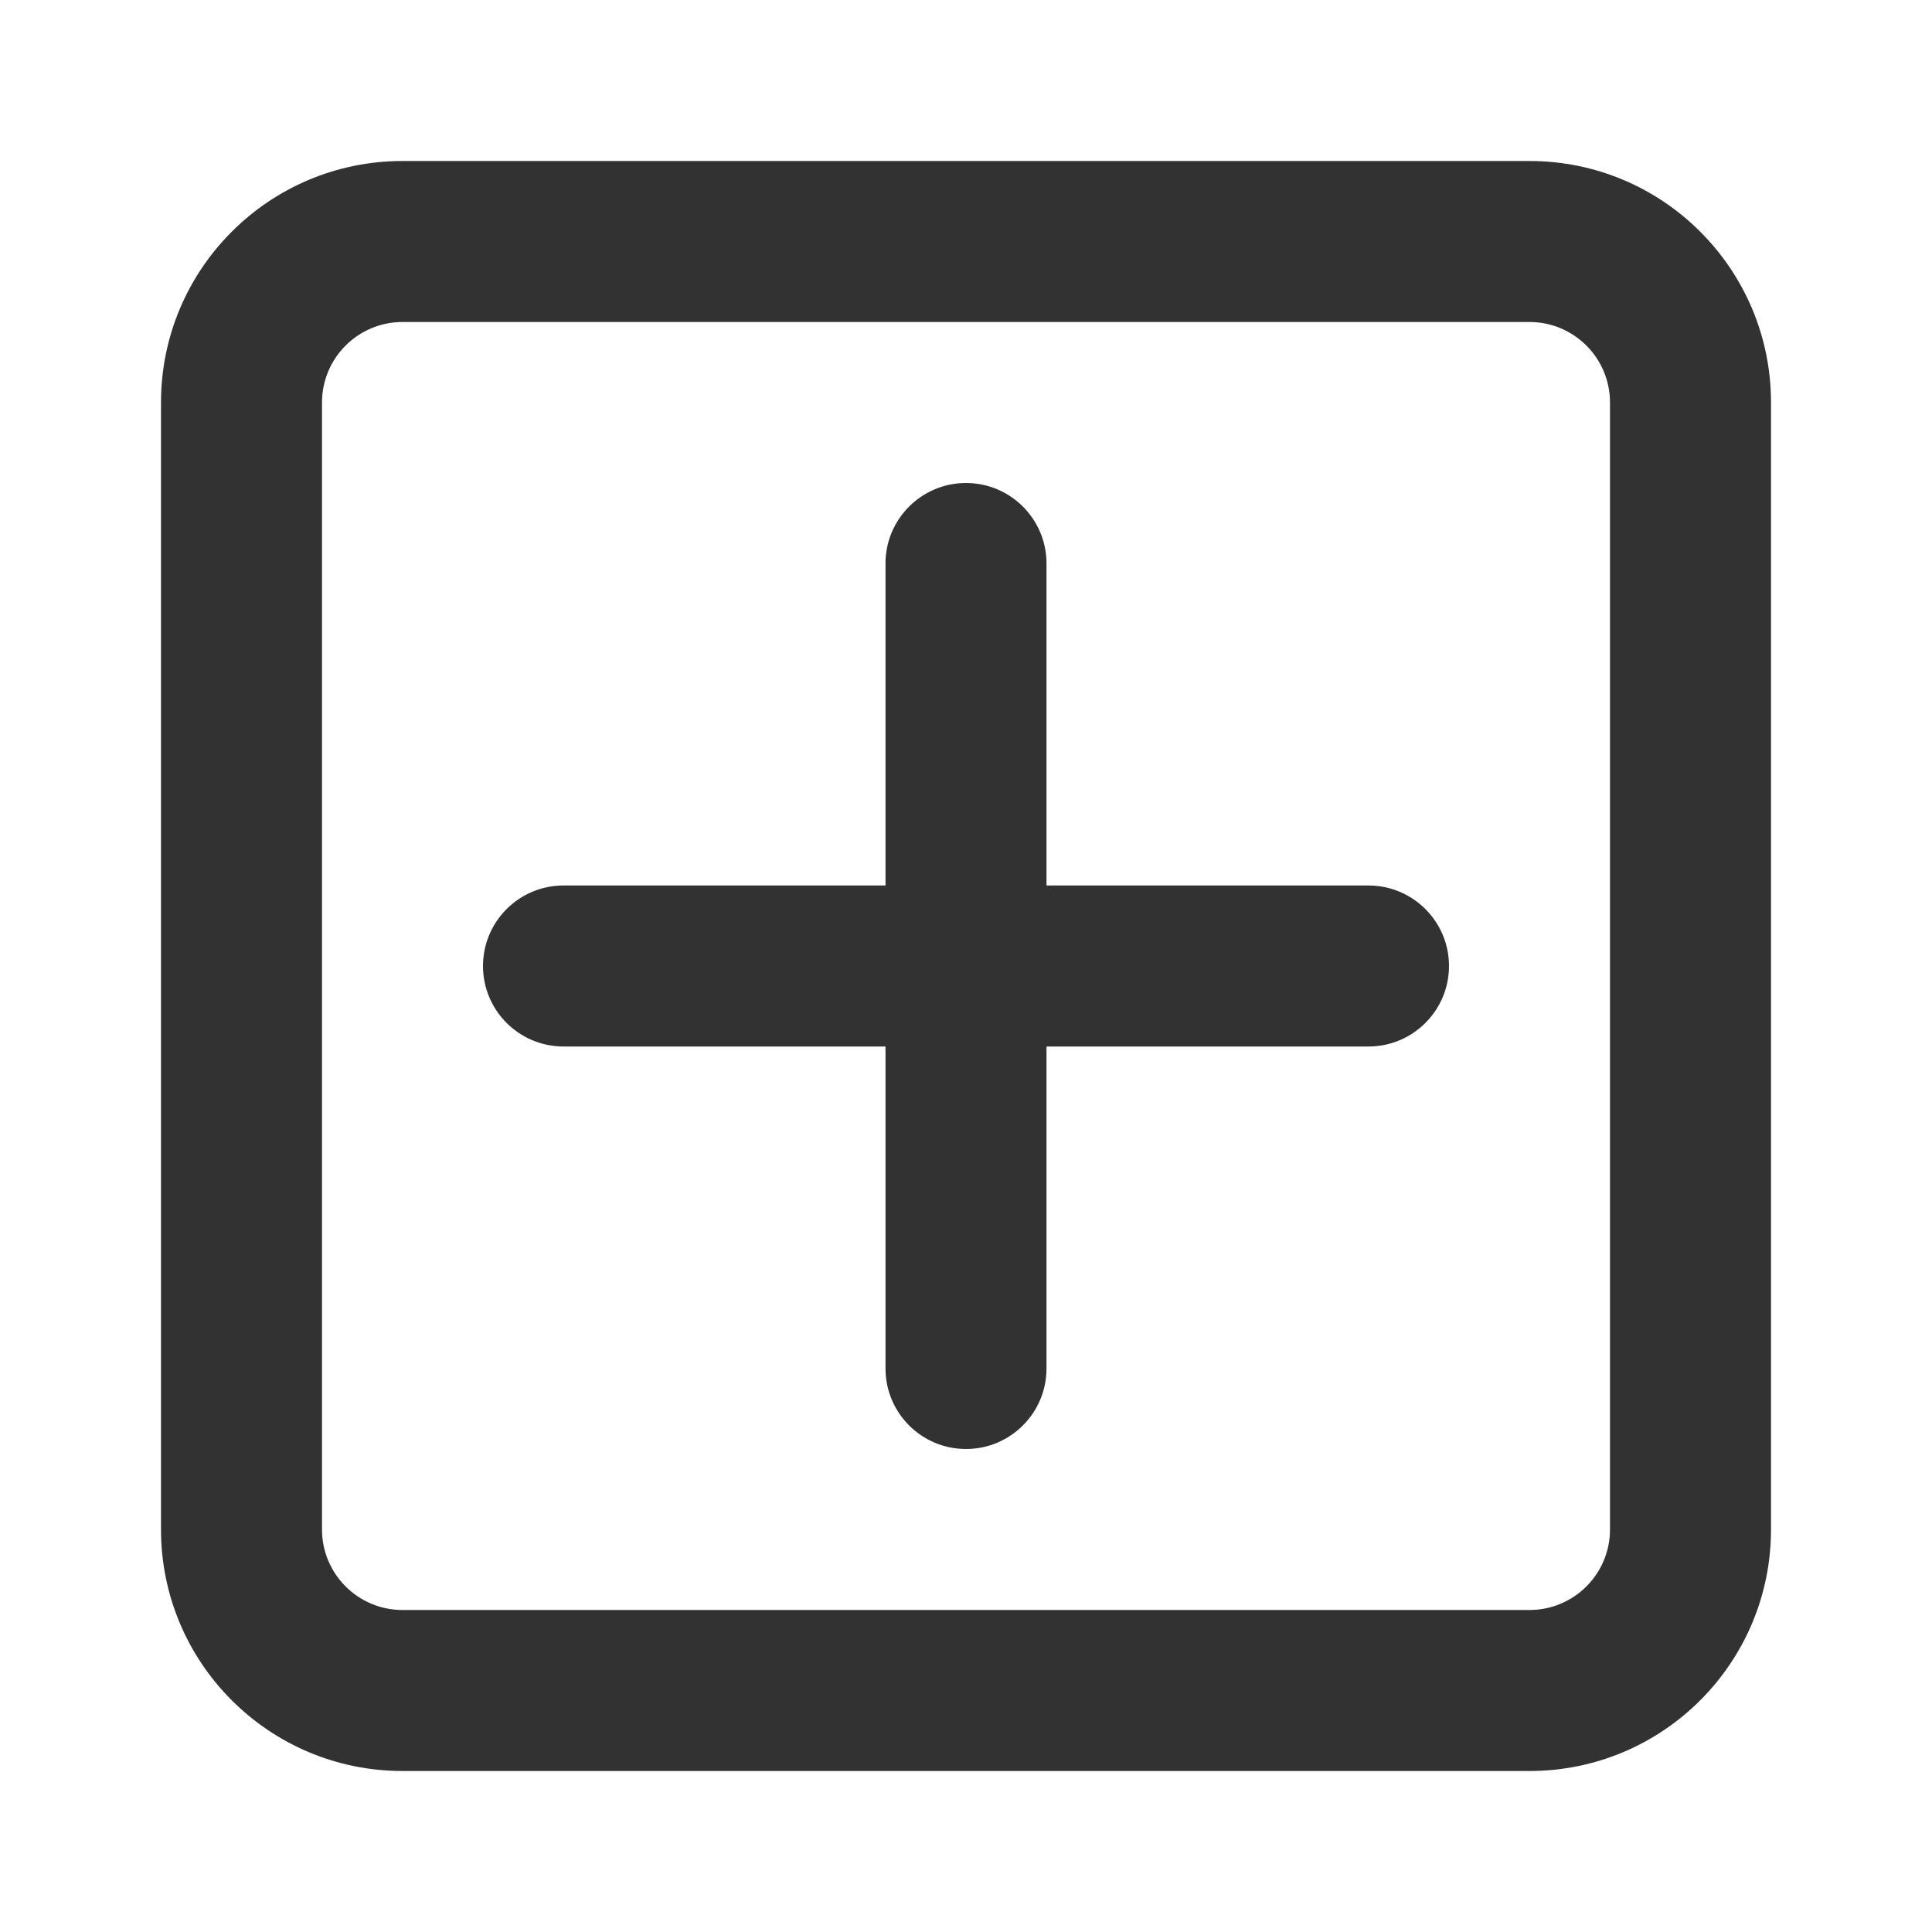
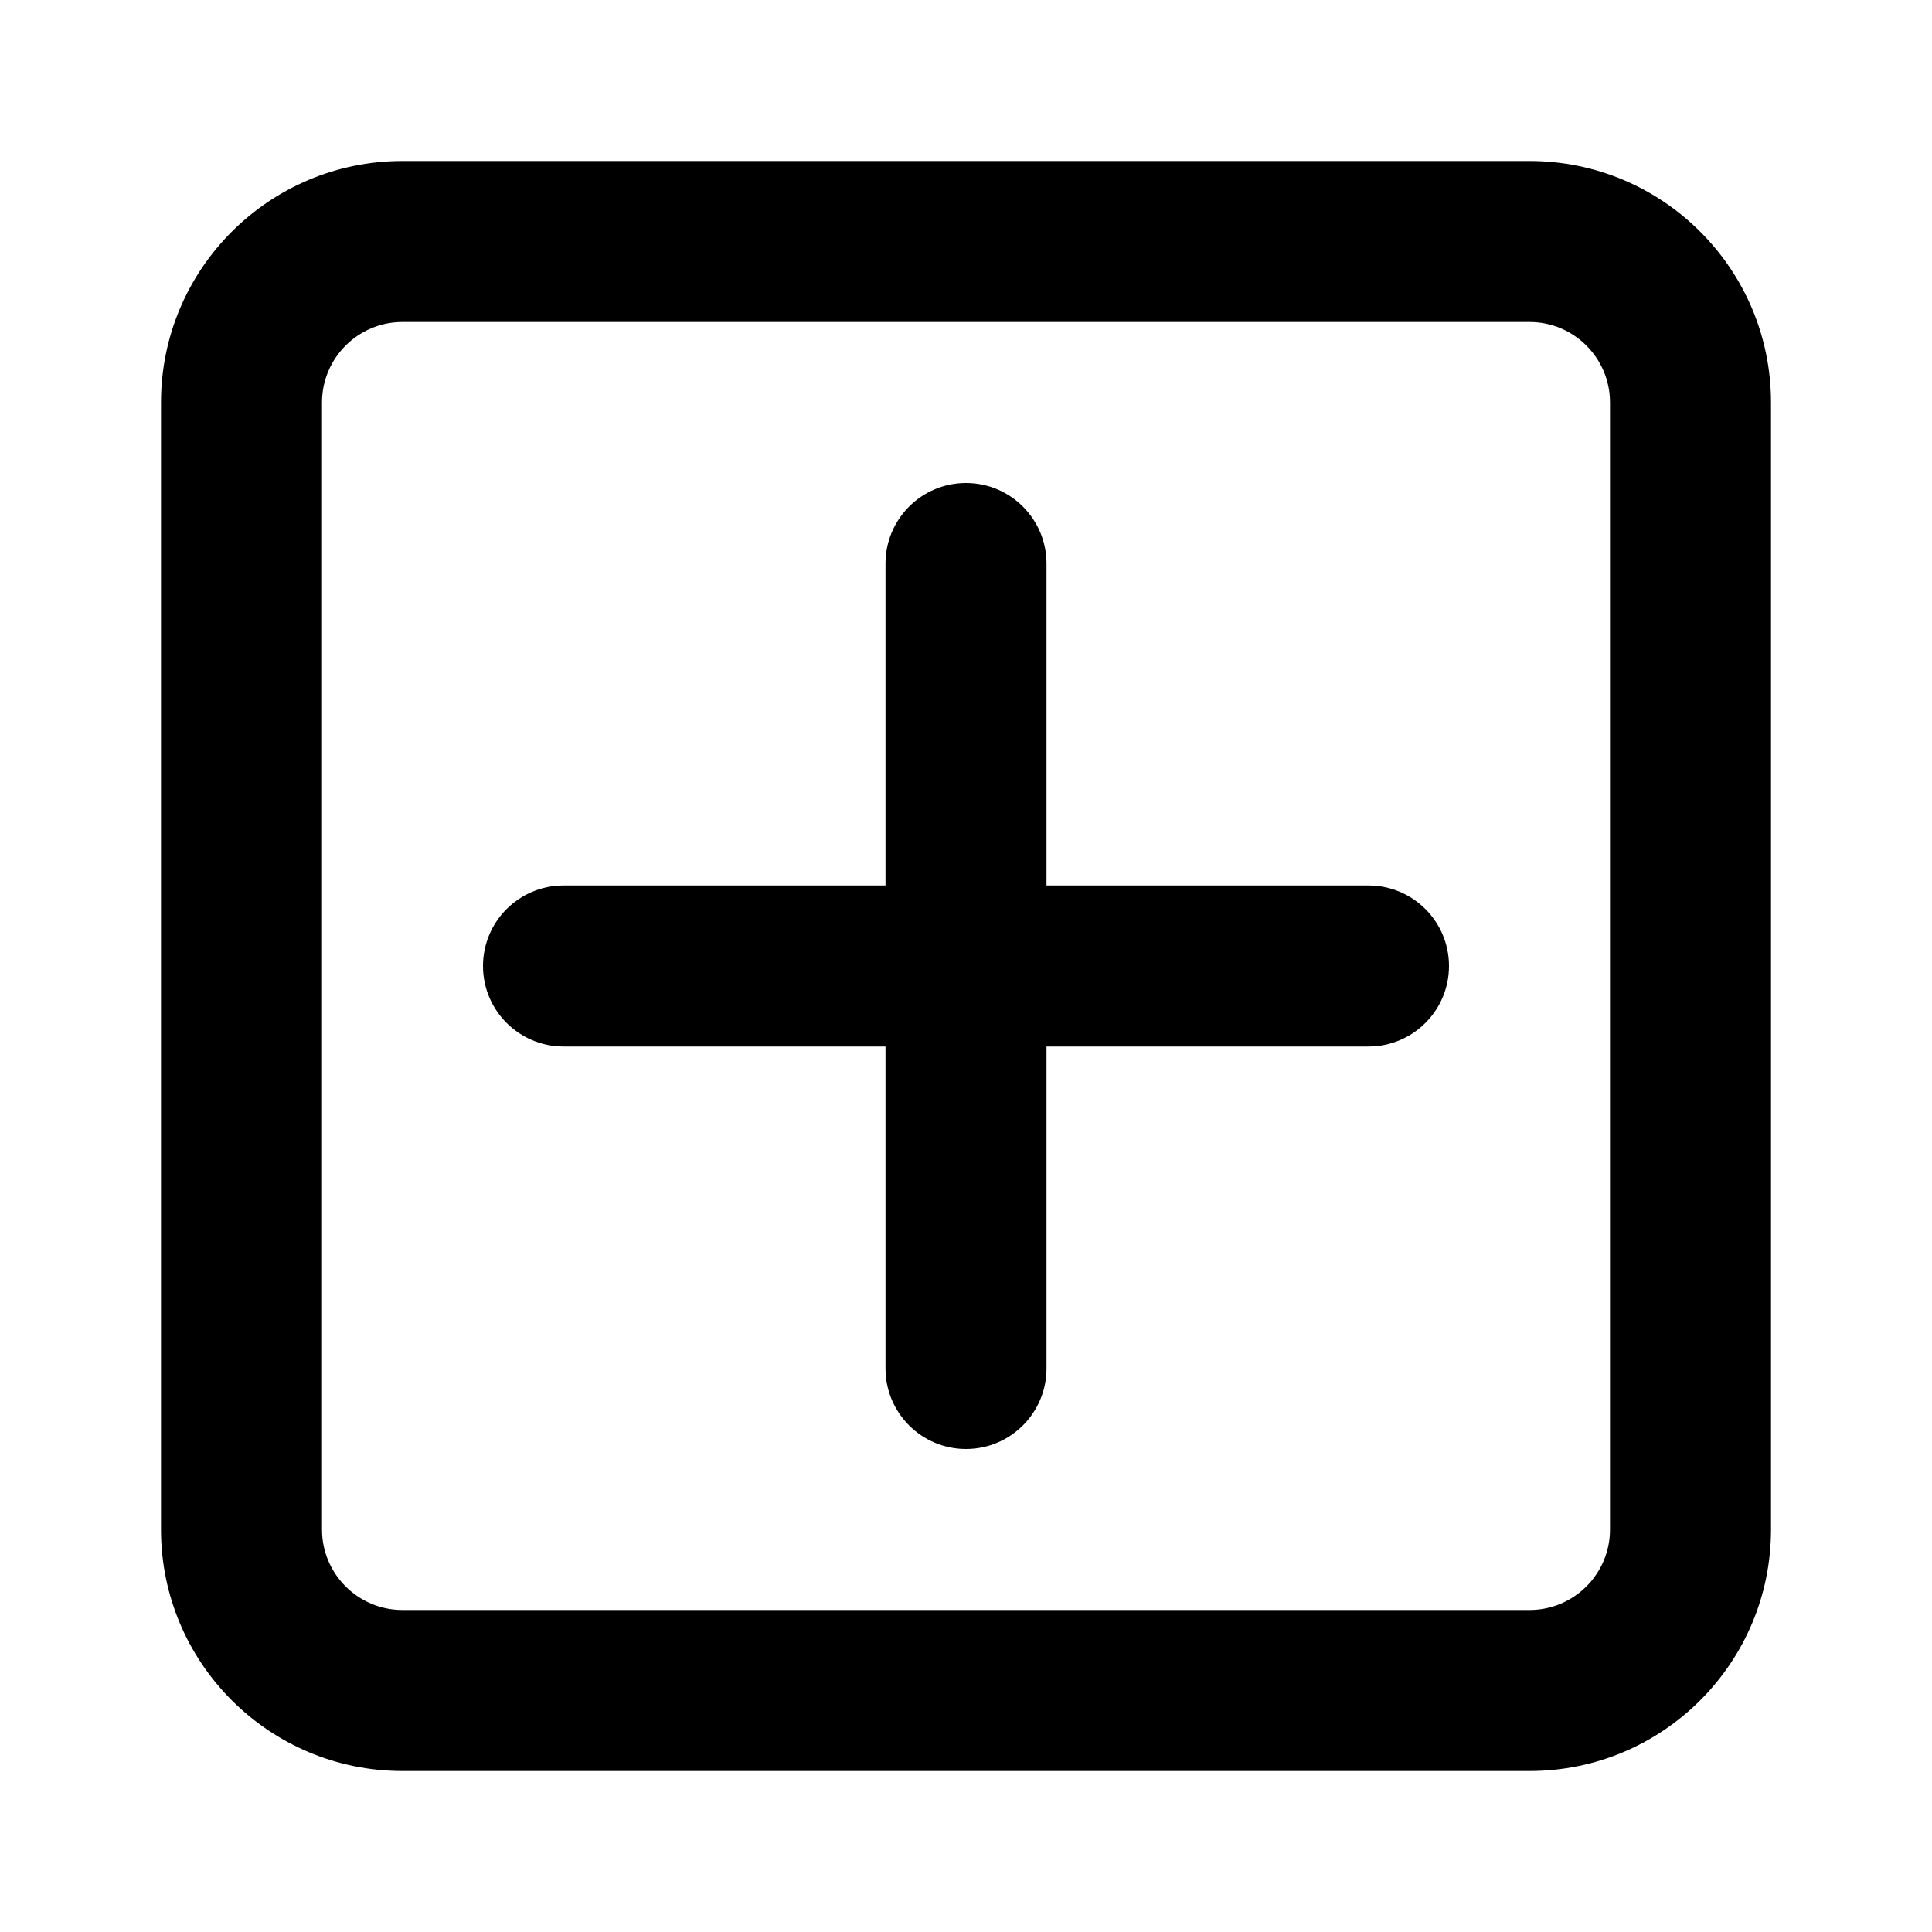
<svg xmlns="http://www.w3.org/2000/svg" width="24" height="24" viewBox="0 0 24 24" fill="none">
-   <path d="M12 6C12.552 6 13 6.448 13 7V11H17C17.552 11 18 11.448 18 12C18 12.552 17.552 13 17 13H13V17C13 17.552 12.552 18 12 18C11.448 18 11 17.552 11 17V13H7C6.448 13 6 12.552 6 12C6 11.448 6.448 11 7 11H11V7C11 6.448 11.448 6 12 6Z" fill="rgba(50, 50, 50, 1)" />
-   <path fill-rule="evenodd" clip-rule="evenodd" d="M5 22C3.343 22 2 20.657 2 19V5C2 3.343 3.343 2 5 2H19C20.657 2 22 3.343 22 5V19C22 20.657 20.657 22 19 22H5ZM4 19C4 19.552 4.448 20 5 20H19C19.552 20 20 19.552 20 19V5C20 4.448 19.552 4 19 4H5C4.448 4 4 4.448 4 5V19Z" fill="rgba(50, 50, 50, 1)" />
+   <path d="M12 6C12.552 6 13 6.448 13 7V11H17C17.552 11 18 11.448 18 12C18 12.552 17.552 13 17 13H13V17C13 17.552 12.552 18 12 18C11.448 18 11 17.552 11 17V13H7C6.448 13 6 12.552 6 12C6 11.448 6.448 11 7 11H11V7C11 6.448 11.448 6 12 6Z" fill="currentColor" />
+   <path fill-rule="evenodd" clip-rule="evenodd" d="M5 22C3.343 22 2 20.657 2 19V5C2 3.343 3.343 2 5 2H19C20.657 2 22 3.343 22 5V19C22 20.657 20.657 22 19 22H5ZM4 19C4 19.552 4.448 20 5 20H19C19.552 20 20 19.552 20 19V5C20 4.448 19.552 4 19 4H5C4.448 4 4 4.448 4 5V19Z" fill="currentColor" />
</svg>
